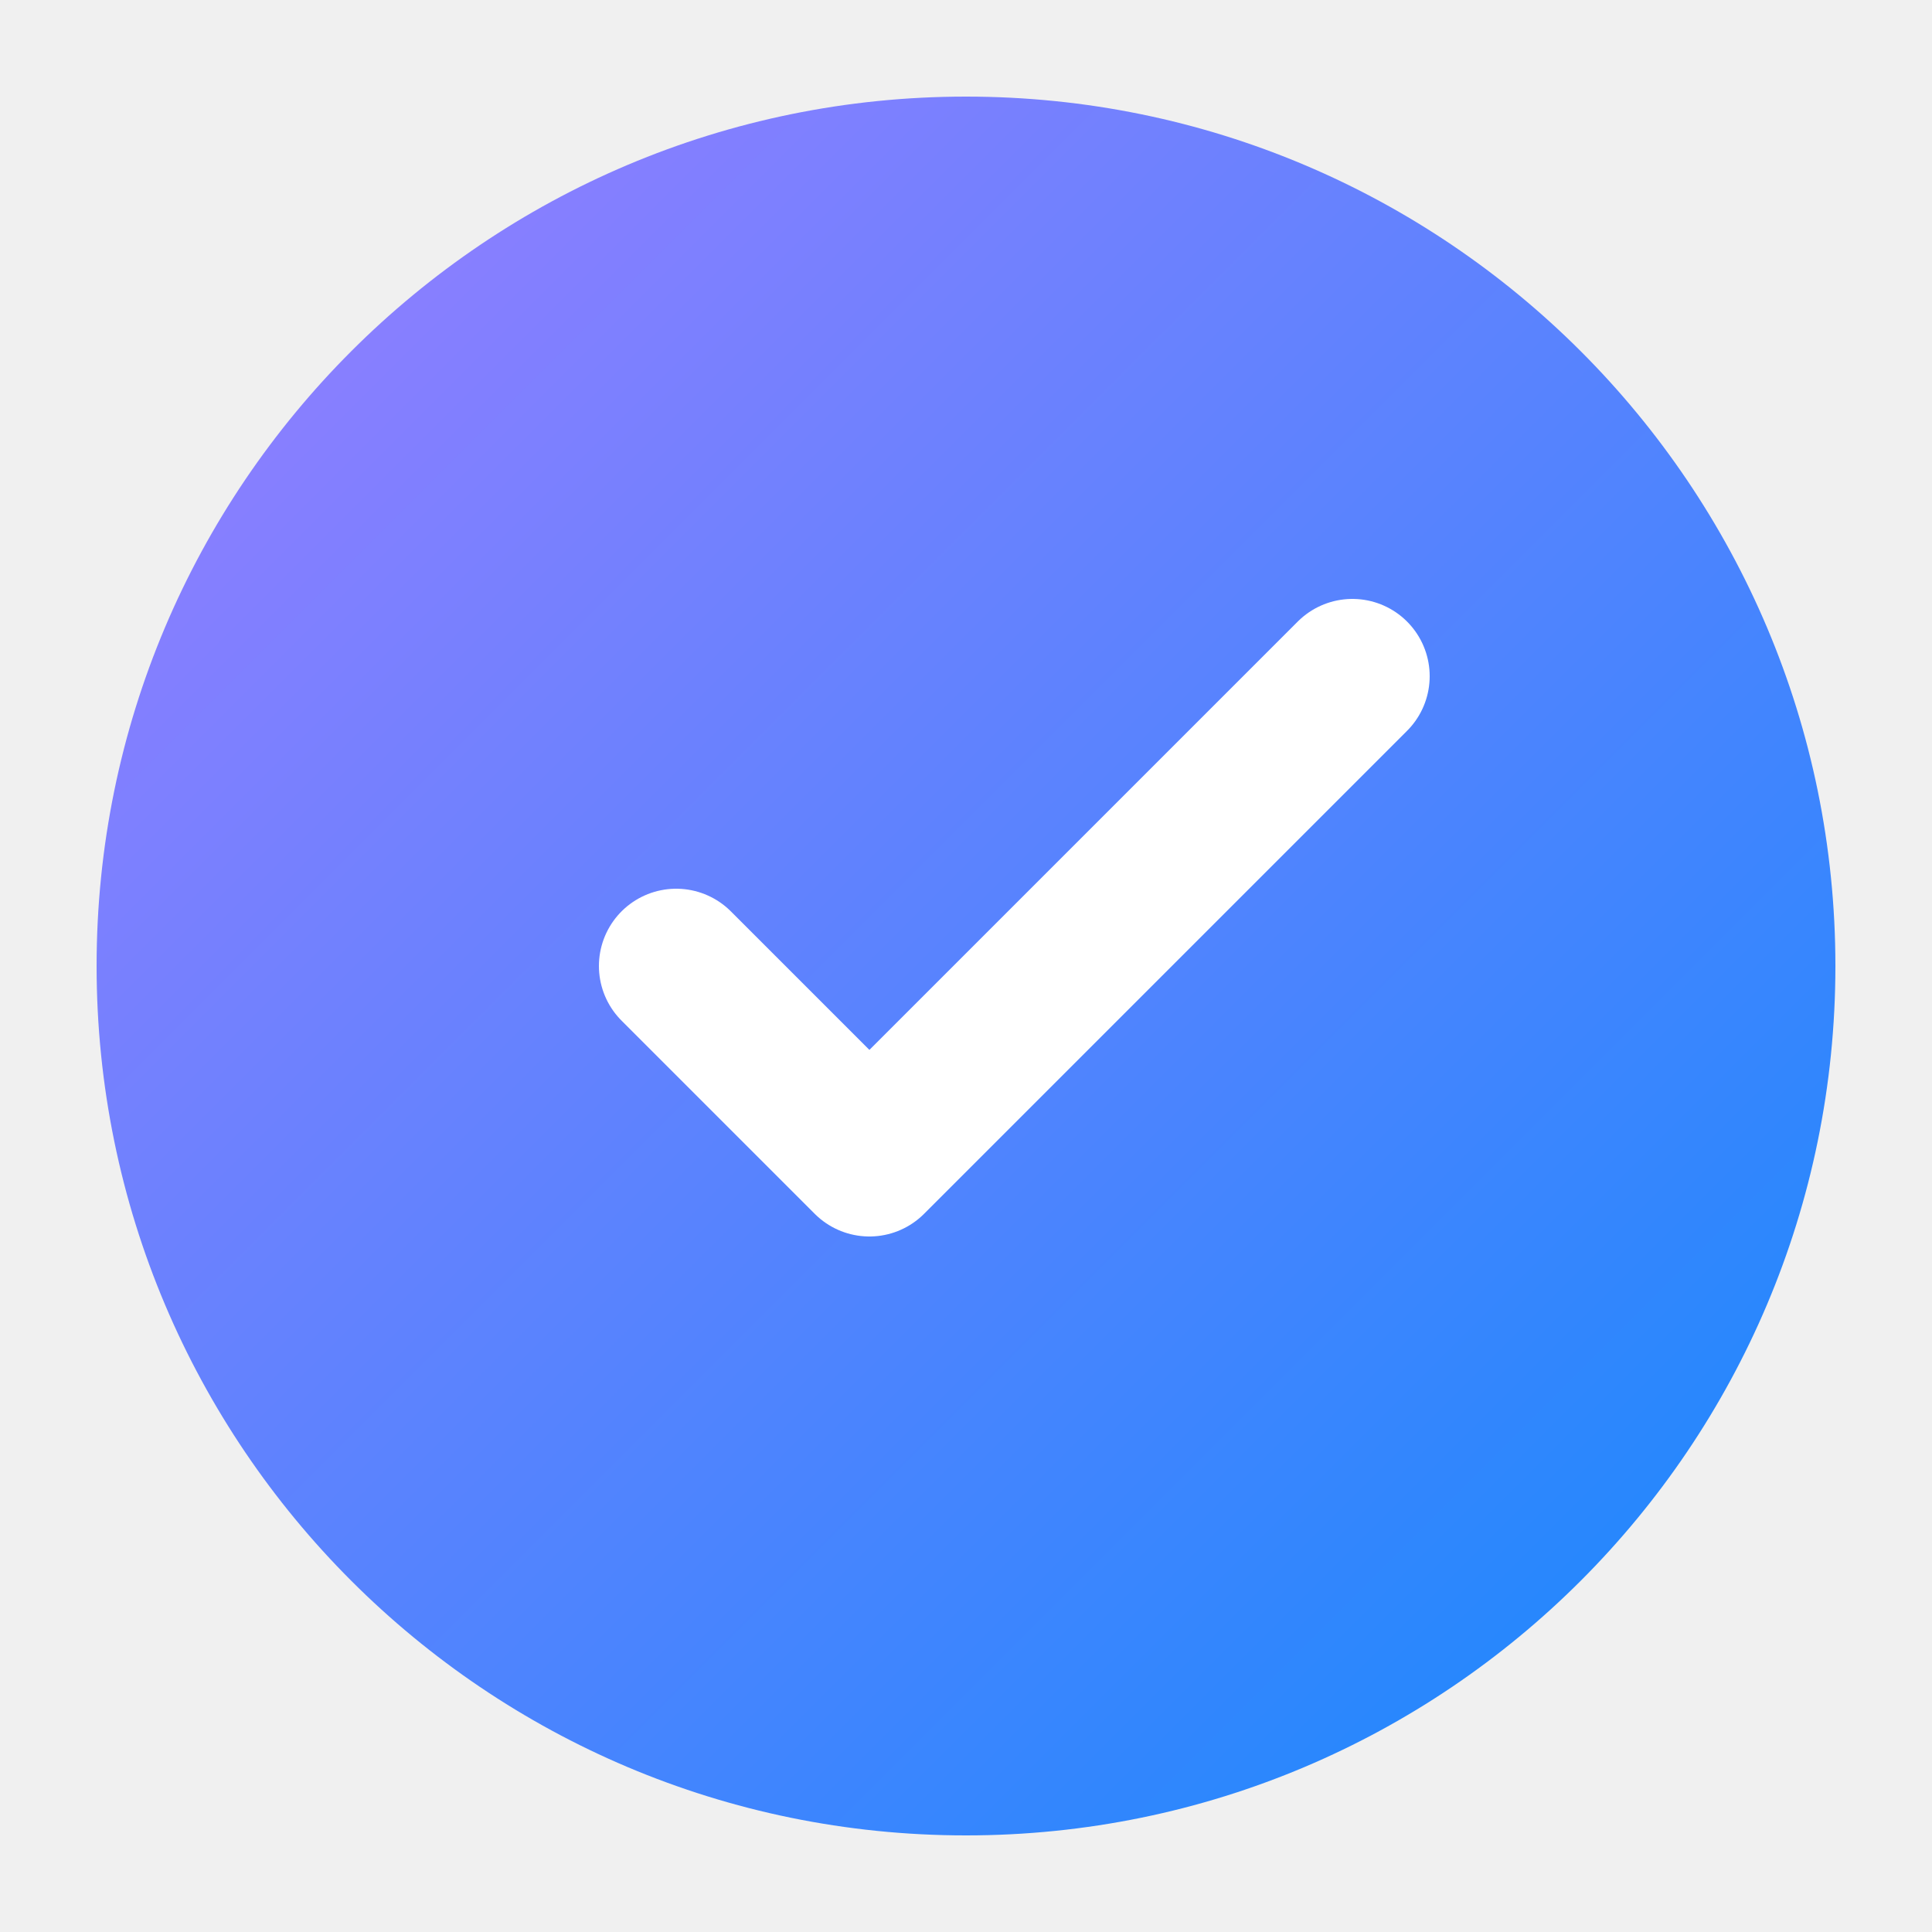
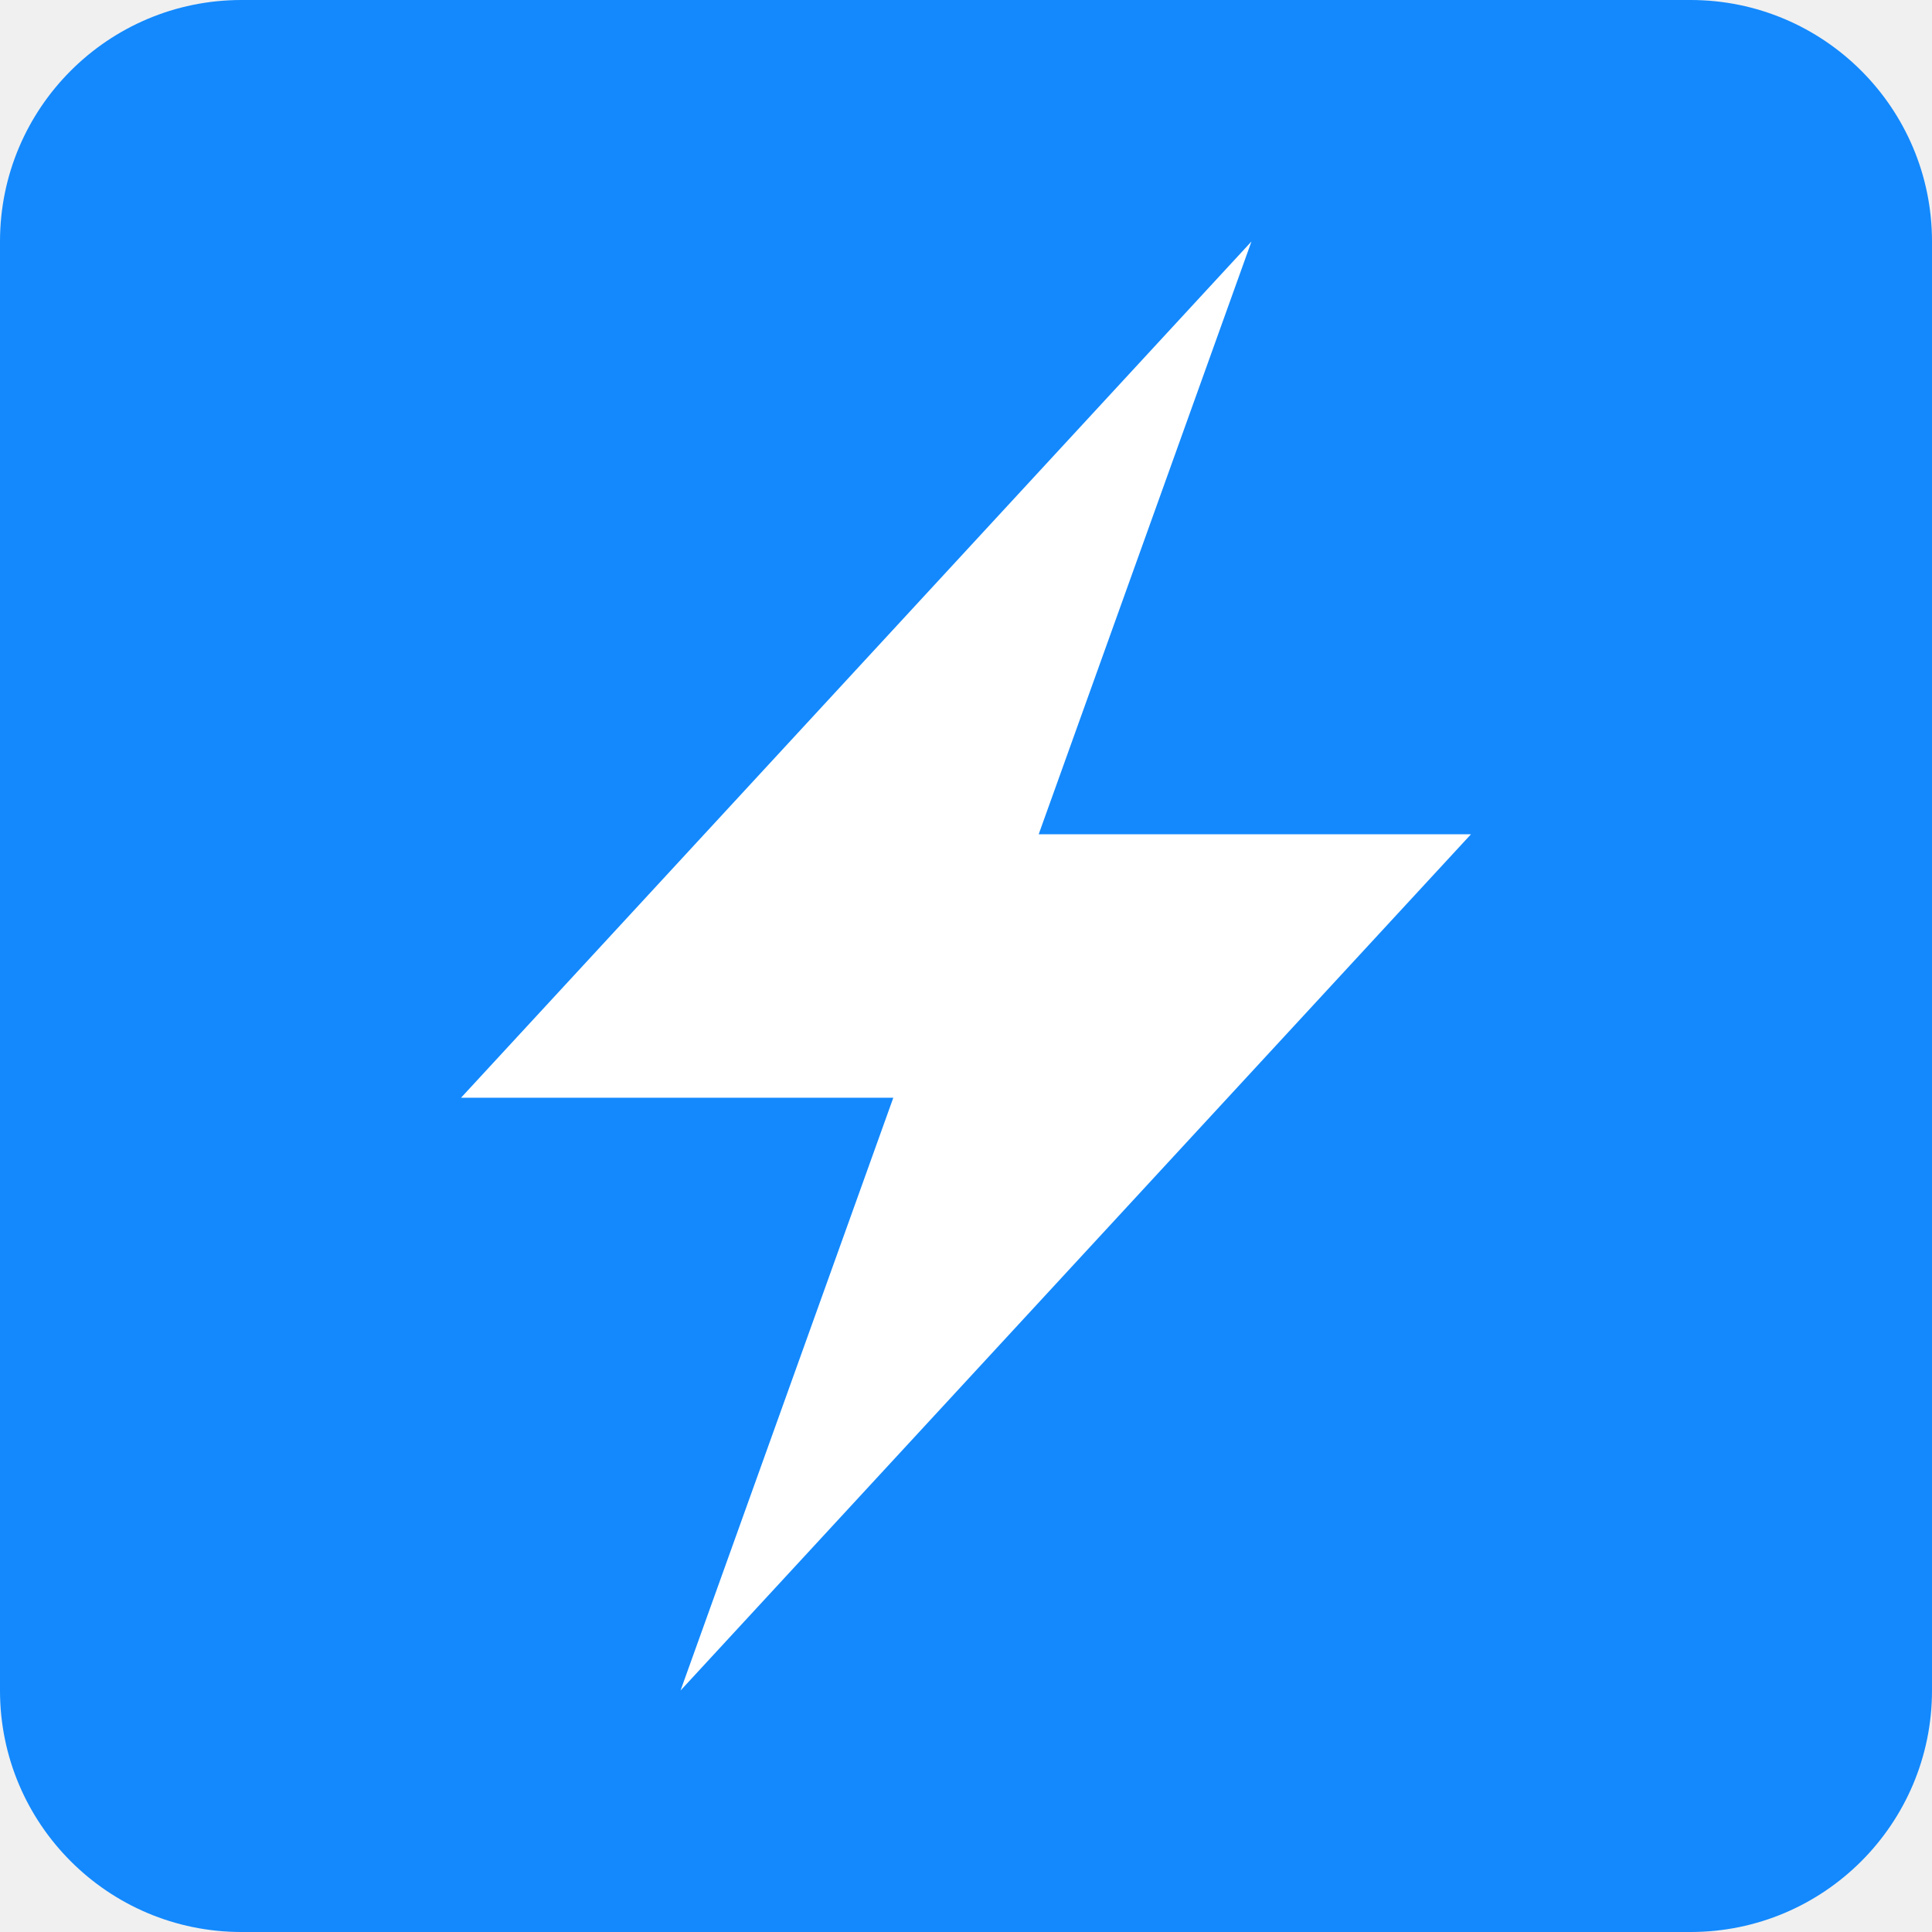
- <svg xmlns="http://www.w3.org/2000/svg" viewBox="0 0 100 100">
-   <defs>
-     <linearGradient id="g" x1="0%" y1="0%" x2="100%" y2="100%">
-       <stop offset="0%" stop-color="#9C7DFF" />
-       <stop offset="100%" stop-color="#1389fd" />
-     </linearGradient>
-   </defs>
-   <circle cx="50" cy="50" r="45" fill="url(#g)" />
-   <path d="M35 50l10 10 25-25" stroke="white" stroke-width="8" stroke-linecap="round" stroke-linejoin="round" fill="none" />
+ <svg xmlns="http://www.w3.org/2000/svg" viewBox="0 0 16 16" width="16" height="16">
+   <rect width="16" height="16" rx="2" fill="#1389fd" />
+   <path d="M7.398 9.091h-3.58L10.364 2 8.602 6.909h3.58L5.636 14l1.762-4.909Z" fill="#fff" />
</svg>
